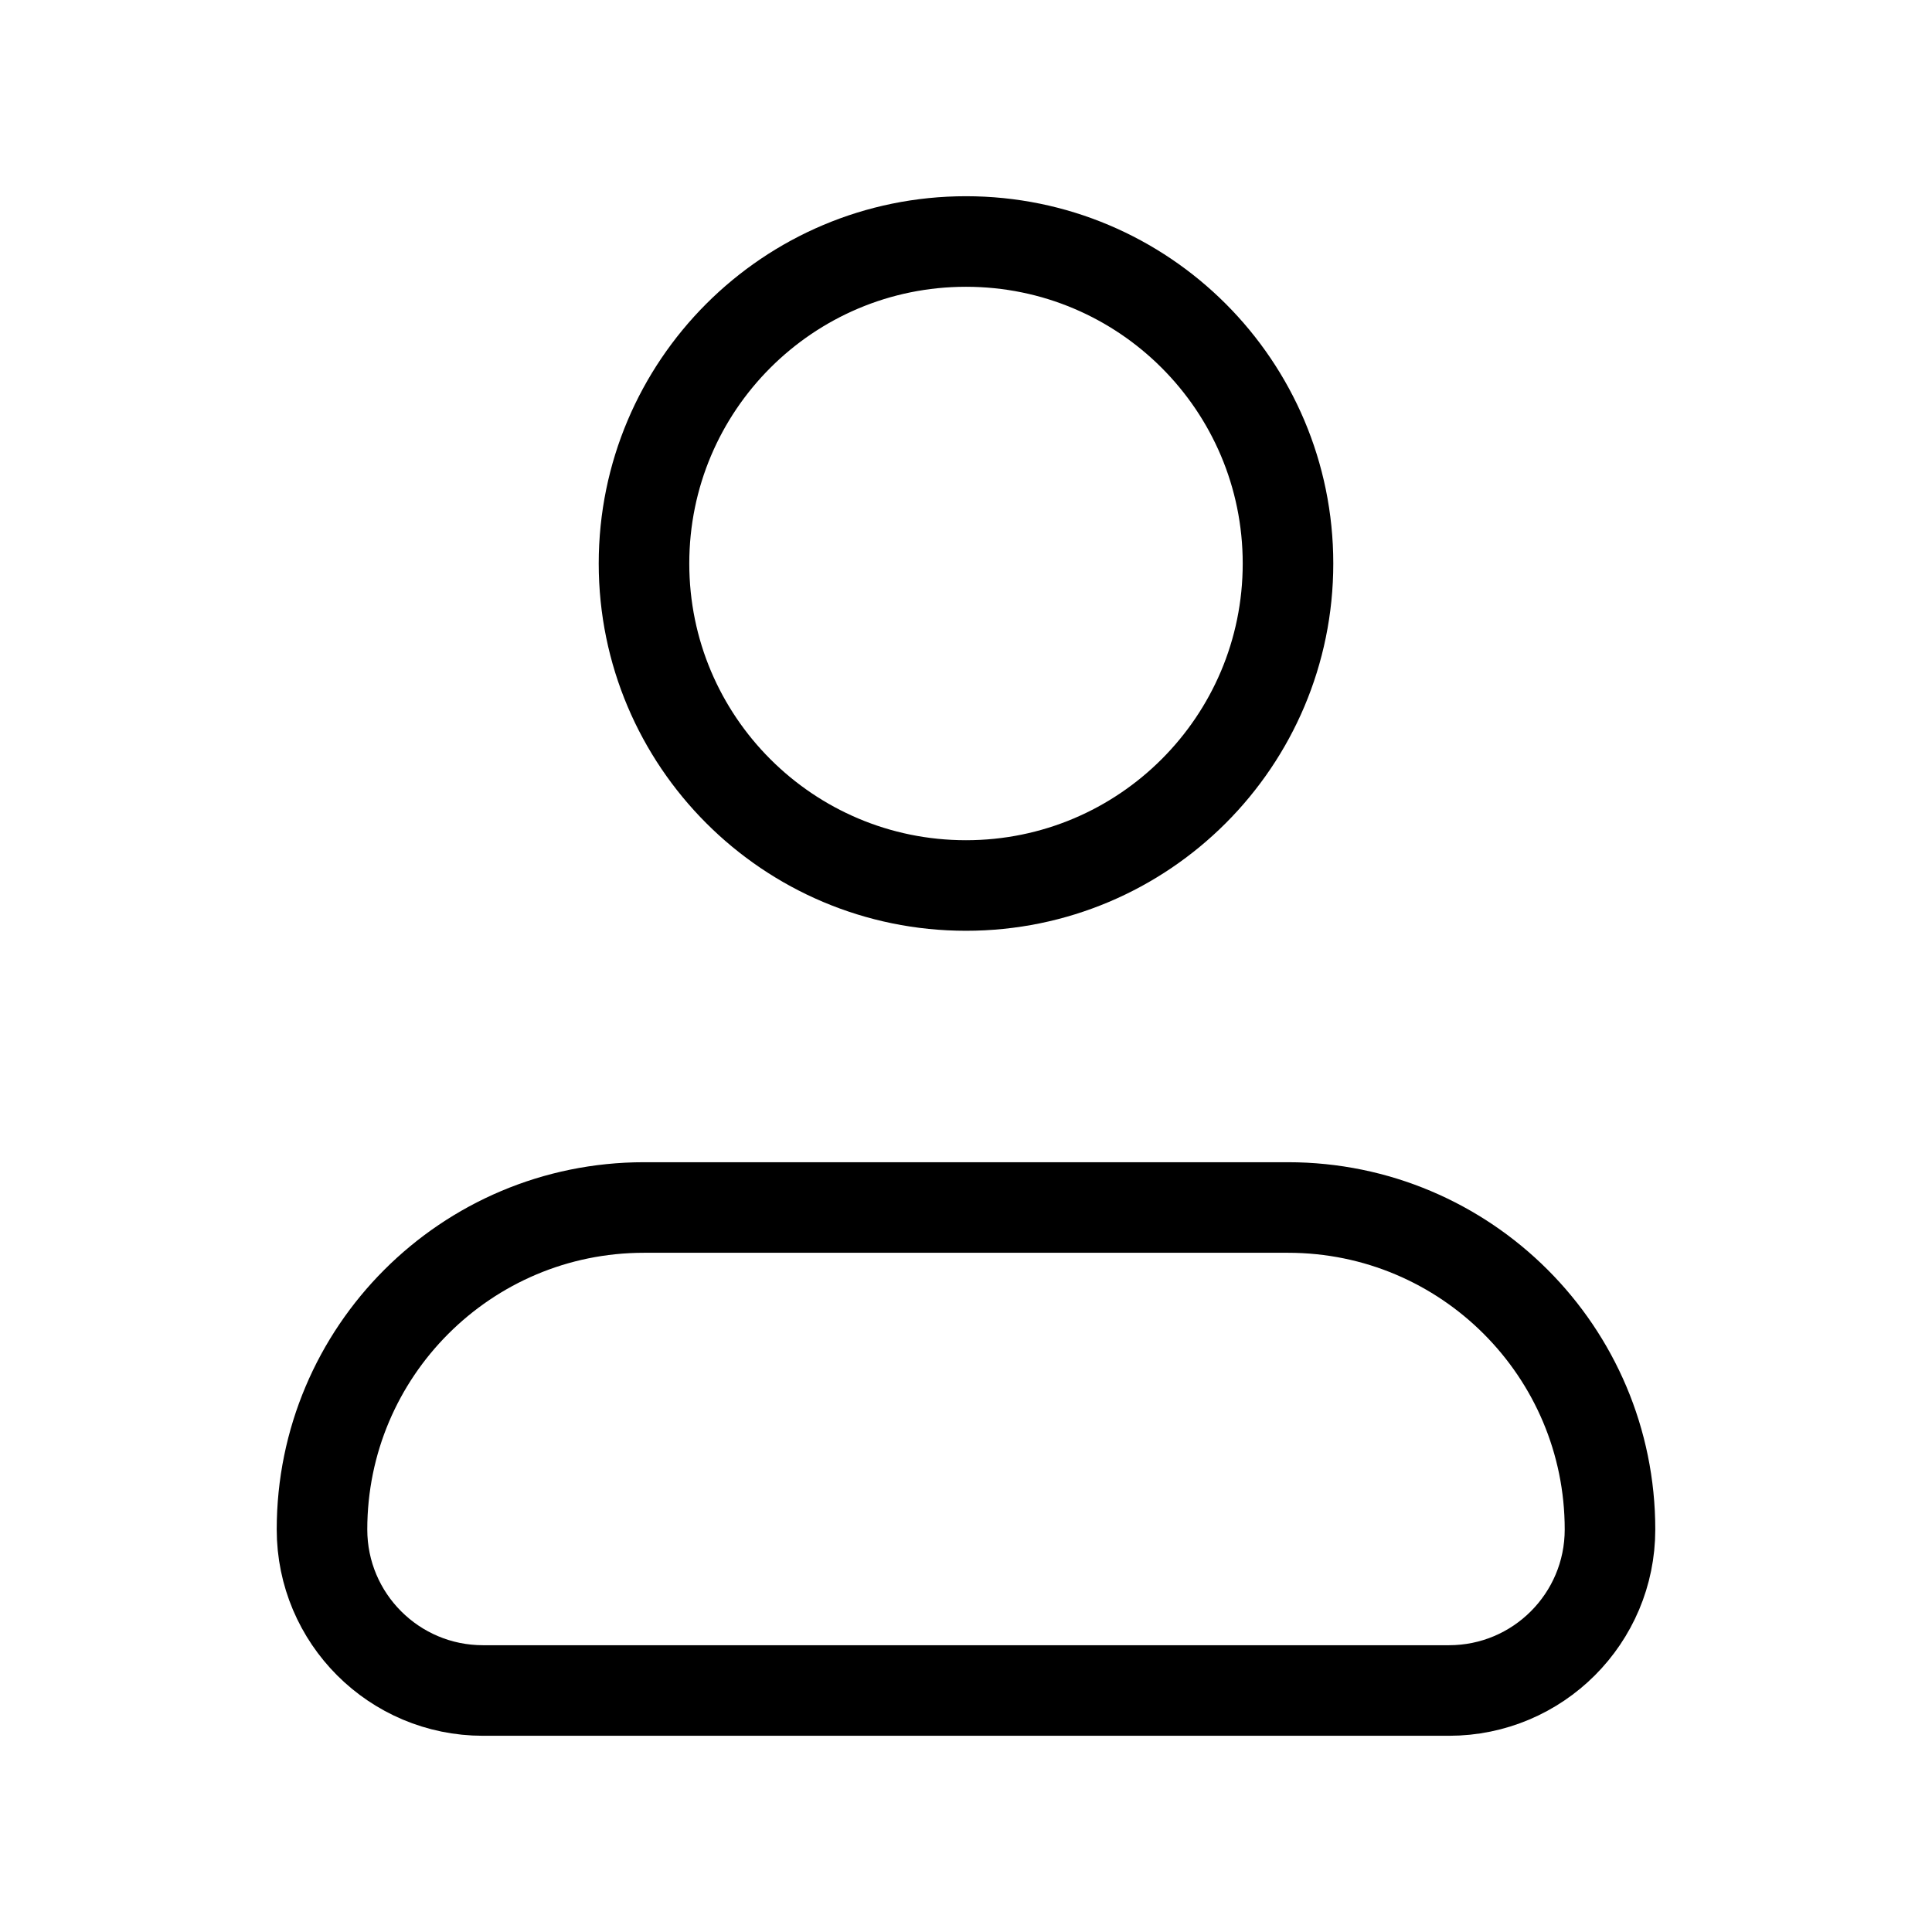
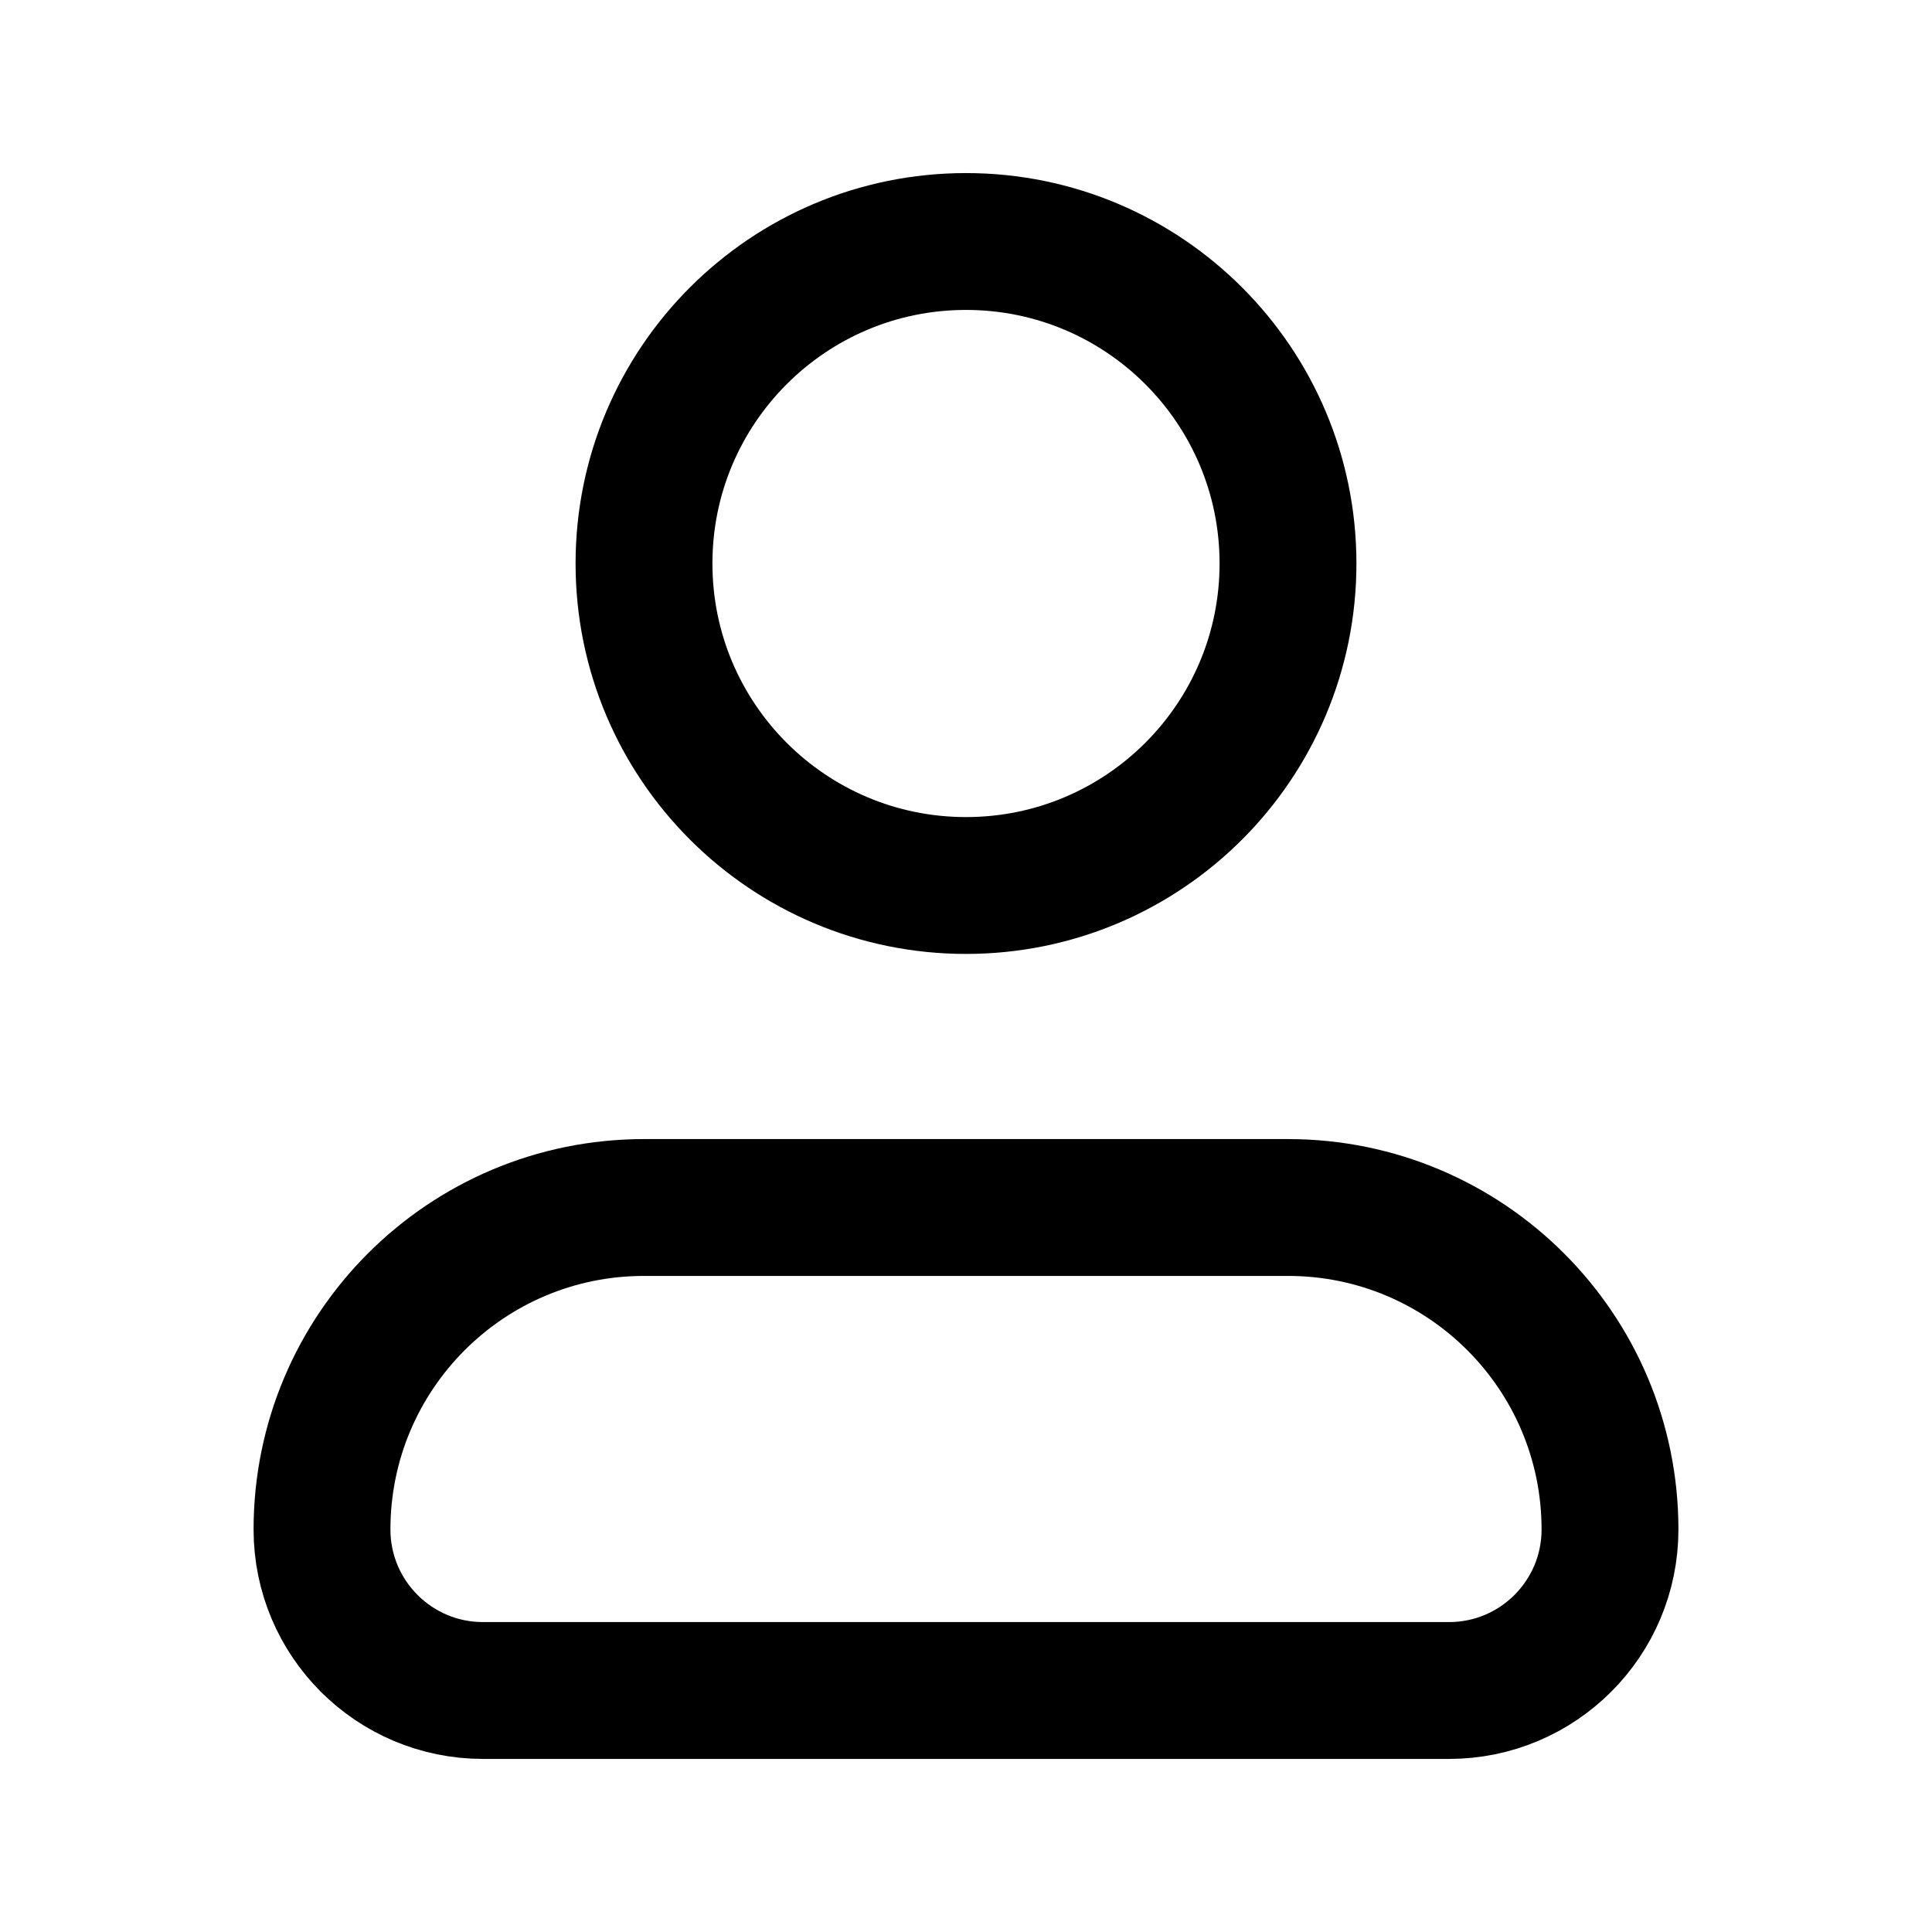
<svg xmlns="http://www.w3.org/2000/svg" data-icon-name="user-2" data-style="line" icon_origin_id="24292" viewBox="0 0 24 24" id="user-2" class="icon line" width="32" height="32">
-   <path style="fill: none; stroke: currentColor; stroke-linecap: round; stroke-linejoin: round; stroke-width: 1.125px;" d="M16,7a4,4,0,1,1-4-4A4,4,0,0,1,16,7Zm0,8H8a4,4,0,0,0-4,4H4a2,2,0,0,0,2,2H18a2,2,0,0,0,2-2h0A4,4,0,0,0,16,15Z" id="primary" />
+   <path style="fill: none; stroke: currentColor; stroke-linecap: round; stroke-linejoin: round; stroke-width: 1.7px;" d="M16,7a4,4,0,1,1-4-4A4,4,0,0,1,16,7Zm0,8H8a4,4,0,0,0-4,4H4a2,2,0,0,0,2,2H18a2,2,0,0,0,2-2h0A4,4,0,0,0,16,15Z" id="primary" />
</svg>
